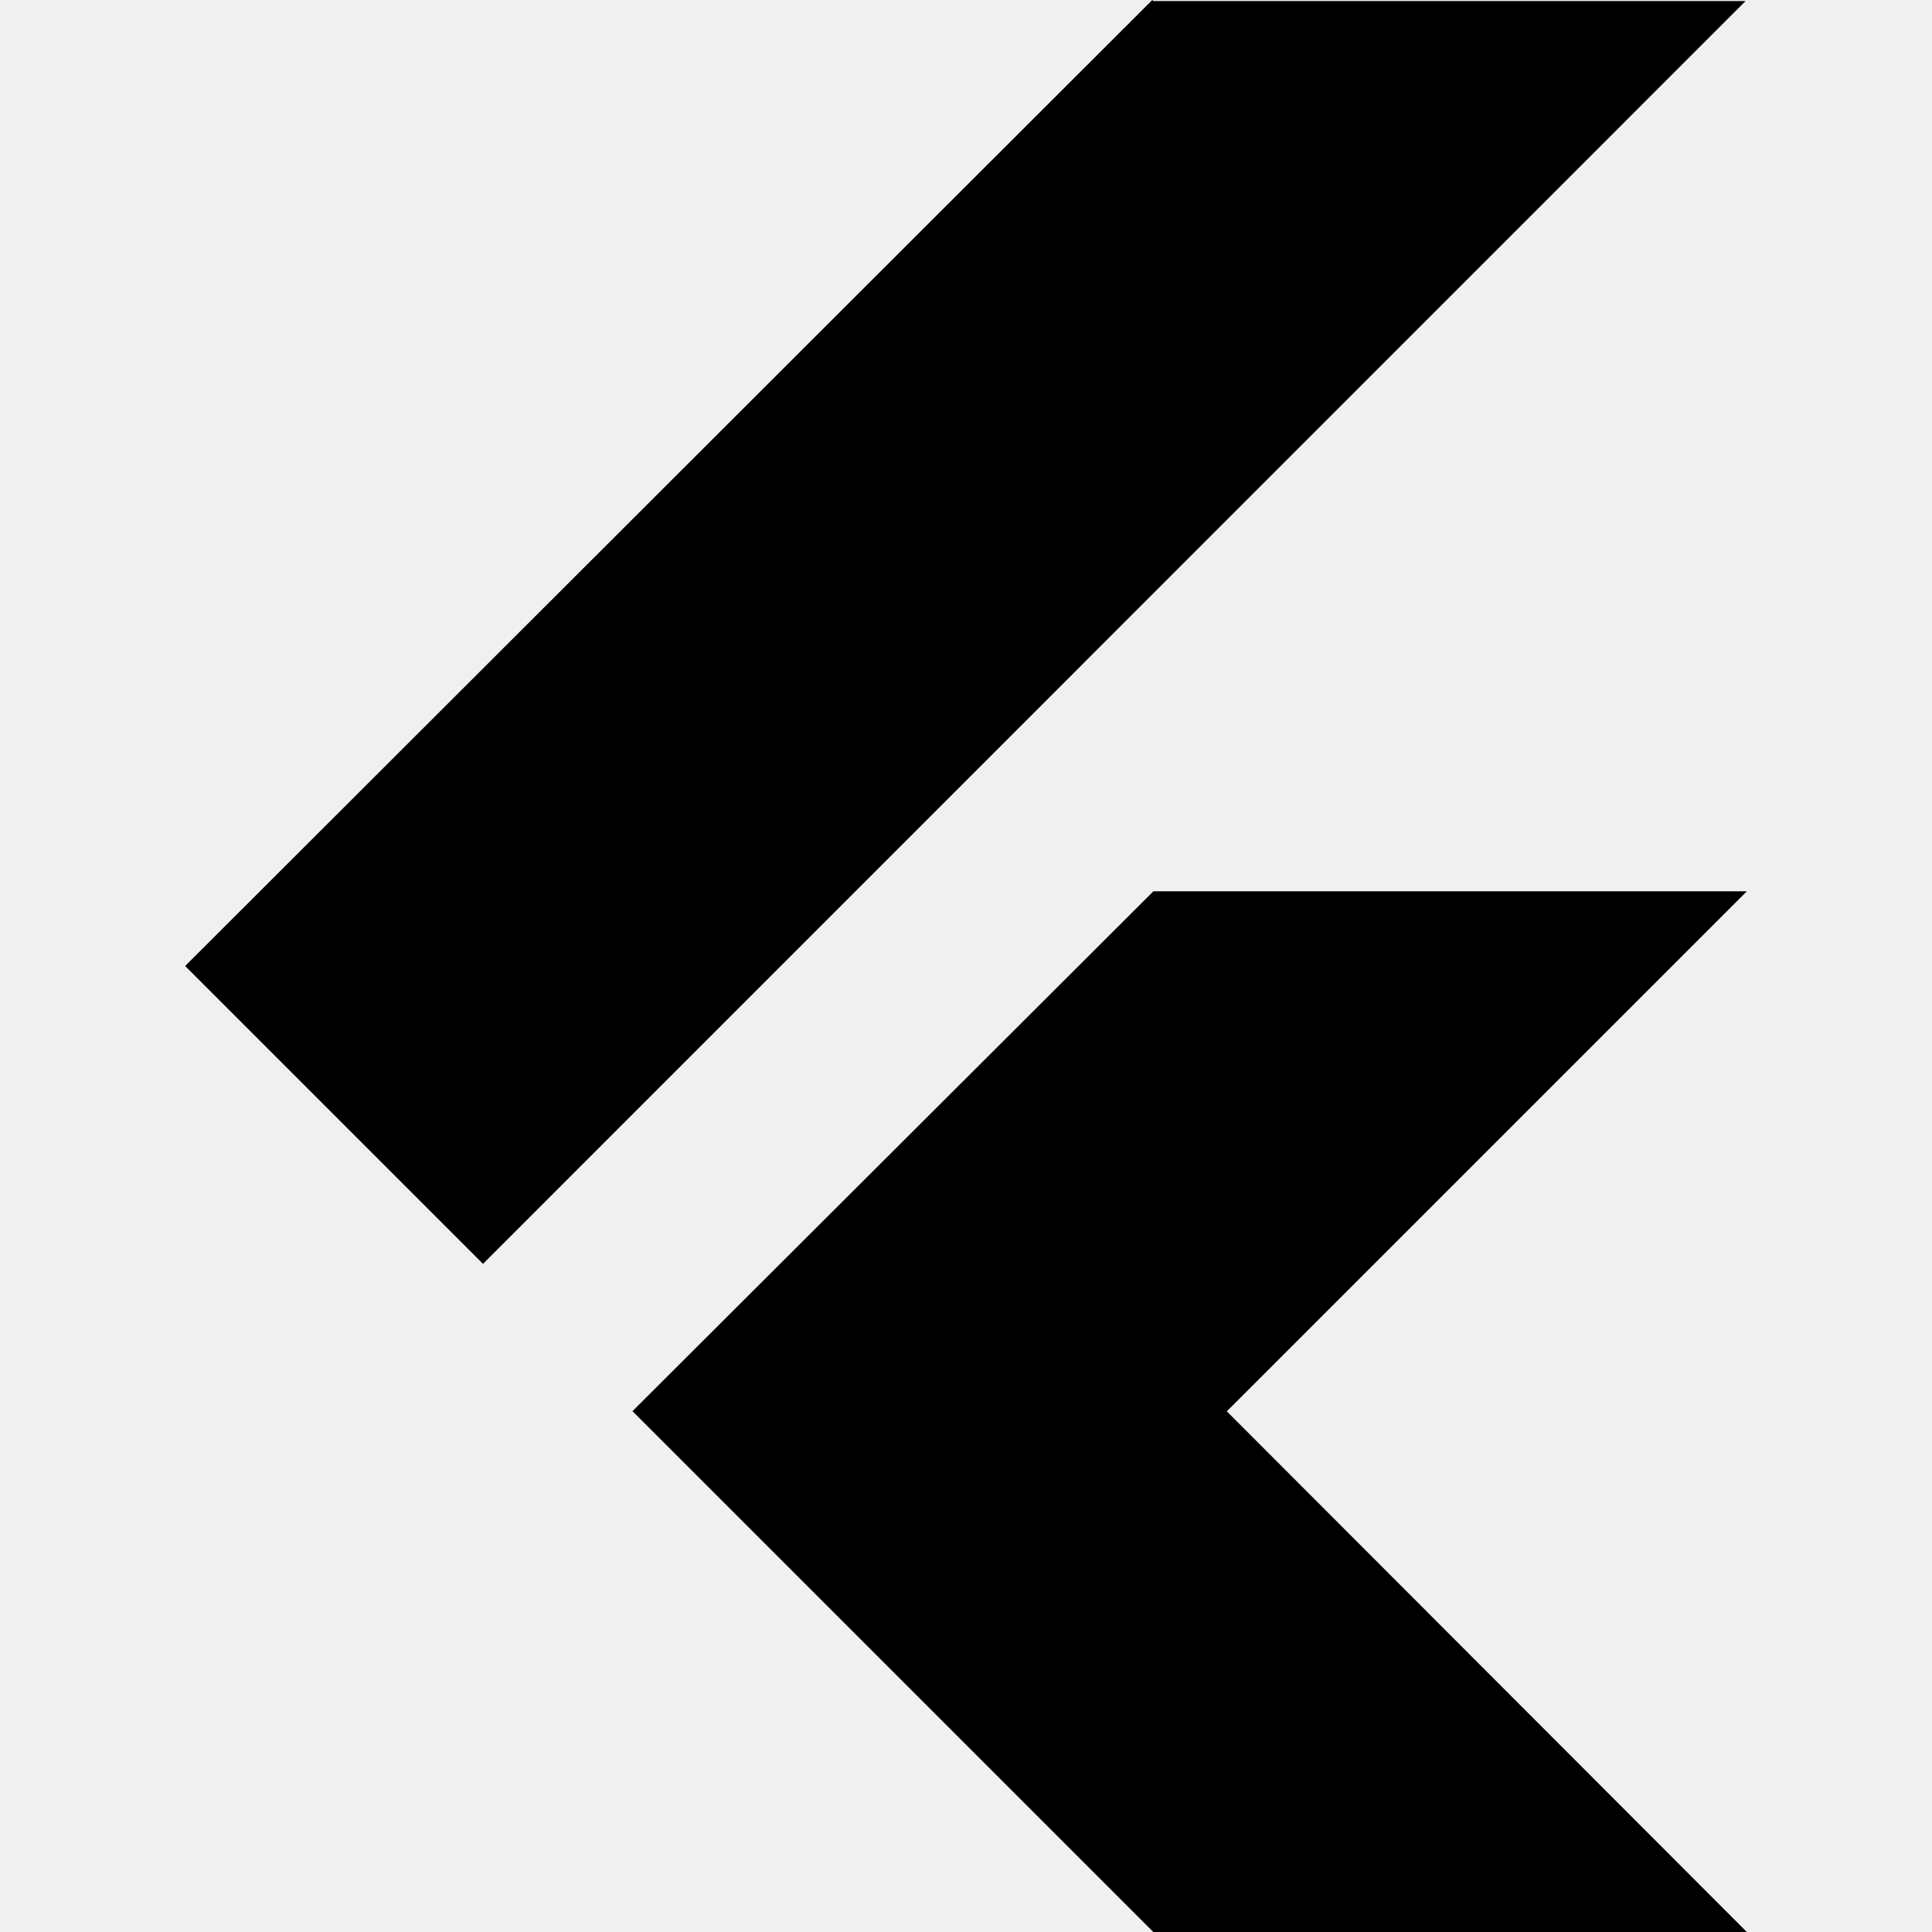
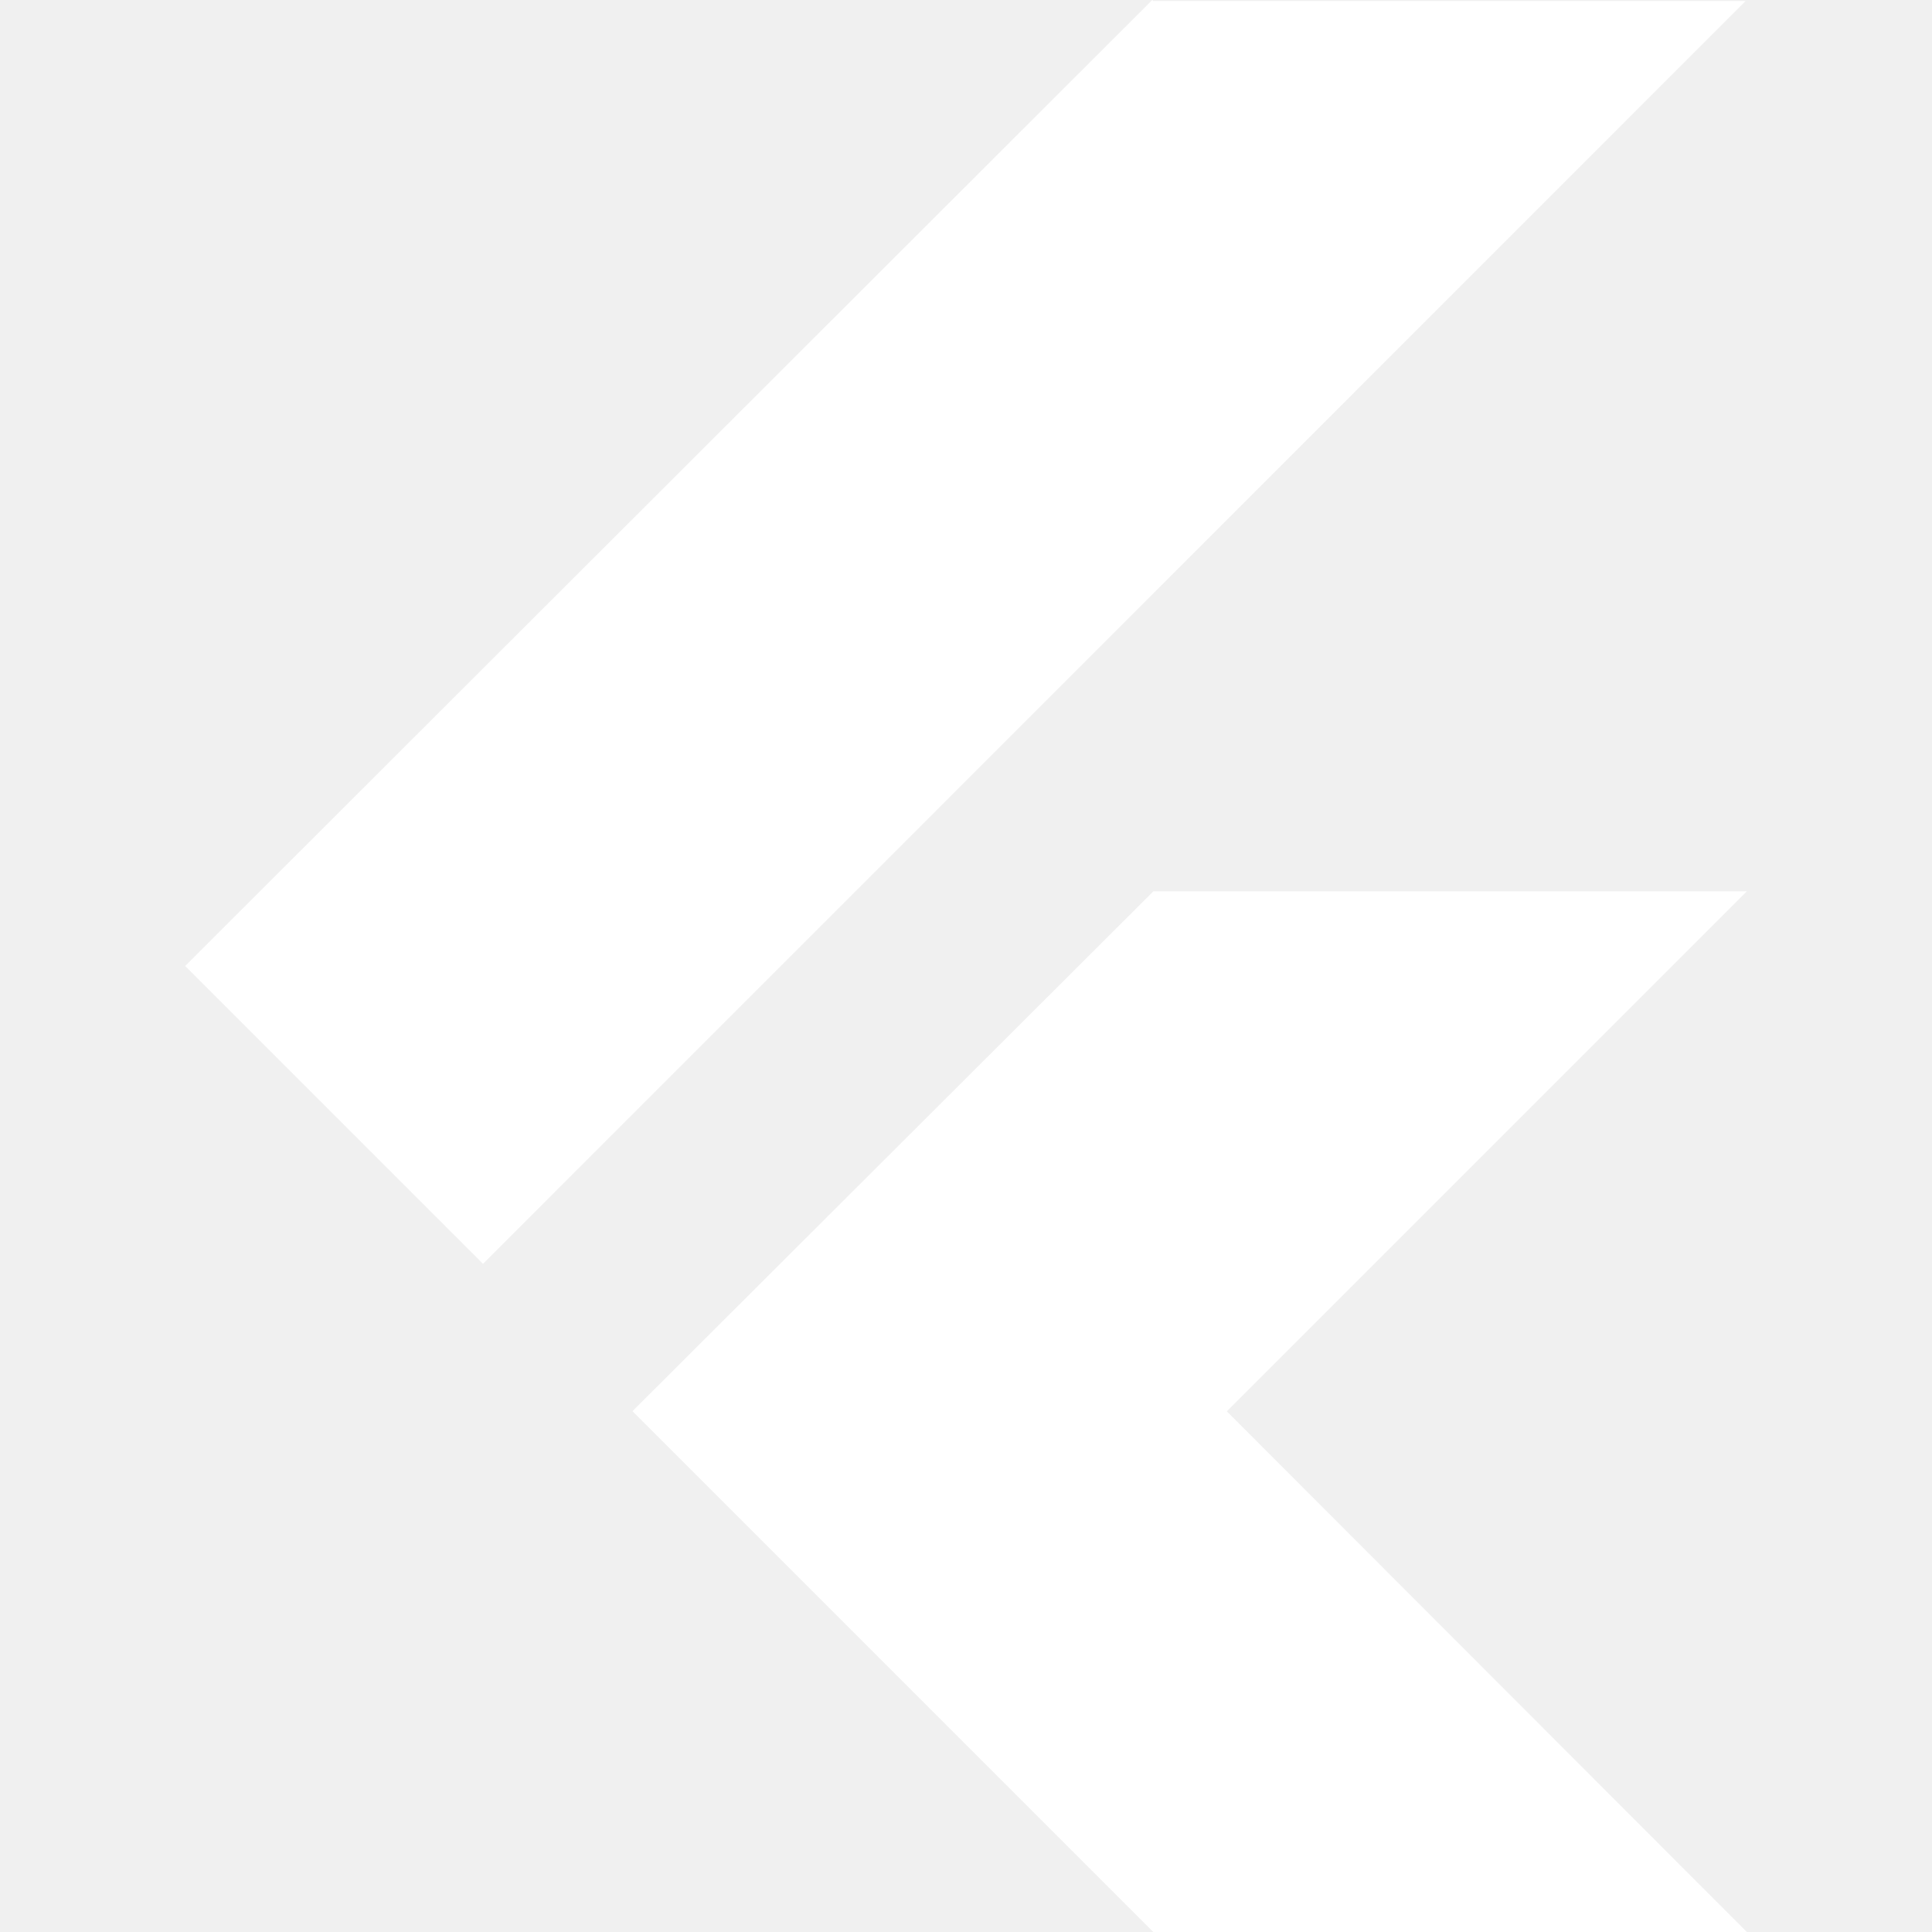
<svg xmlns="http://www.w3.org/2000/svg" role="img" viewBox="0 0 24 24">
-   <path d="M14.314 0L2.3 12 6 15.7 21.684.013h-7.357zm.014 11.072L7.857 17.53l6.47 6.47H21.7l-6.46-6.468 6.46-6.46h-7.37z" />
+   <path fill="#fff" d="M14.314 0L2.3 12 6 15.7 21.684.013h-7.357zm.014 11.072L7.857 17.53l6.47 6.47H21.7l-6.46-6.468 6.46-6.46h-7.37z" />
</svg>
